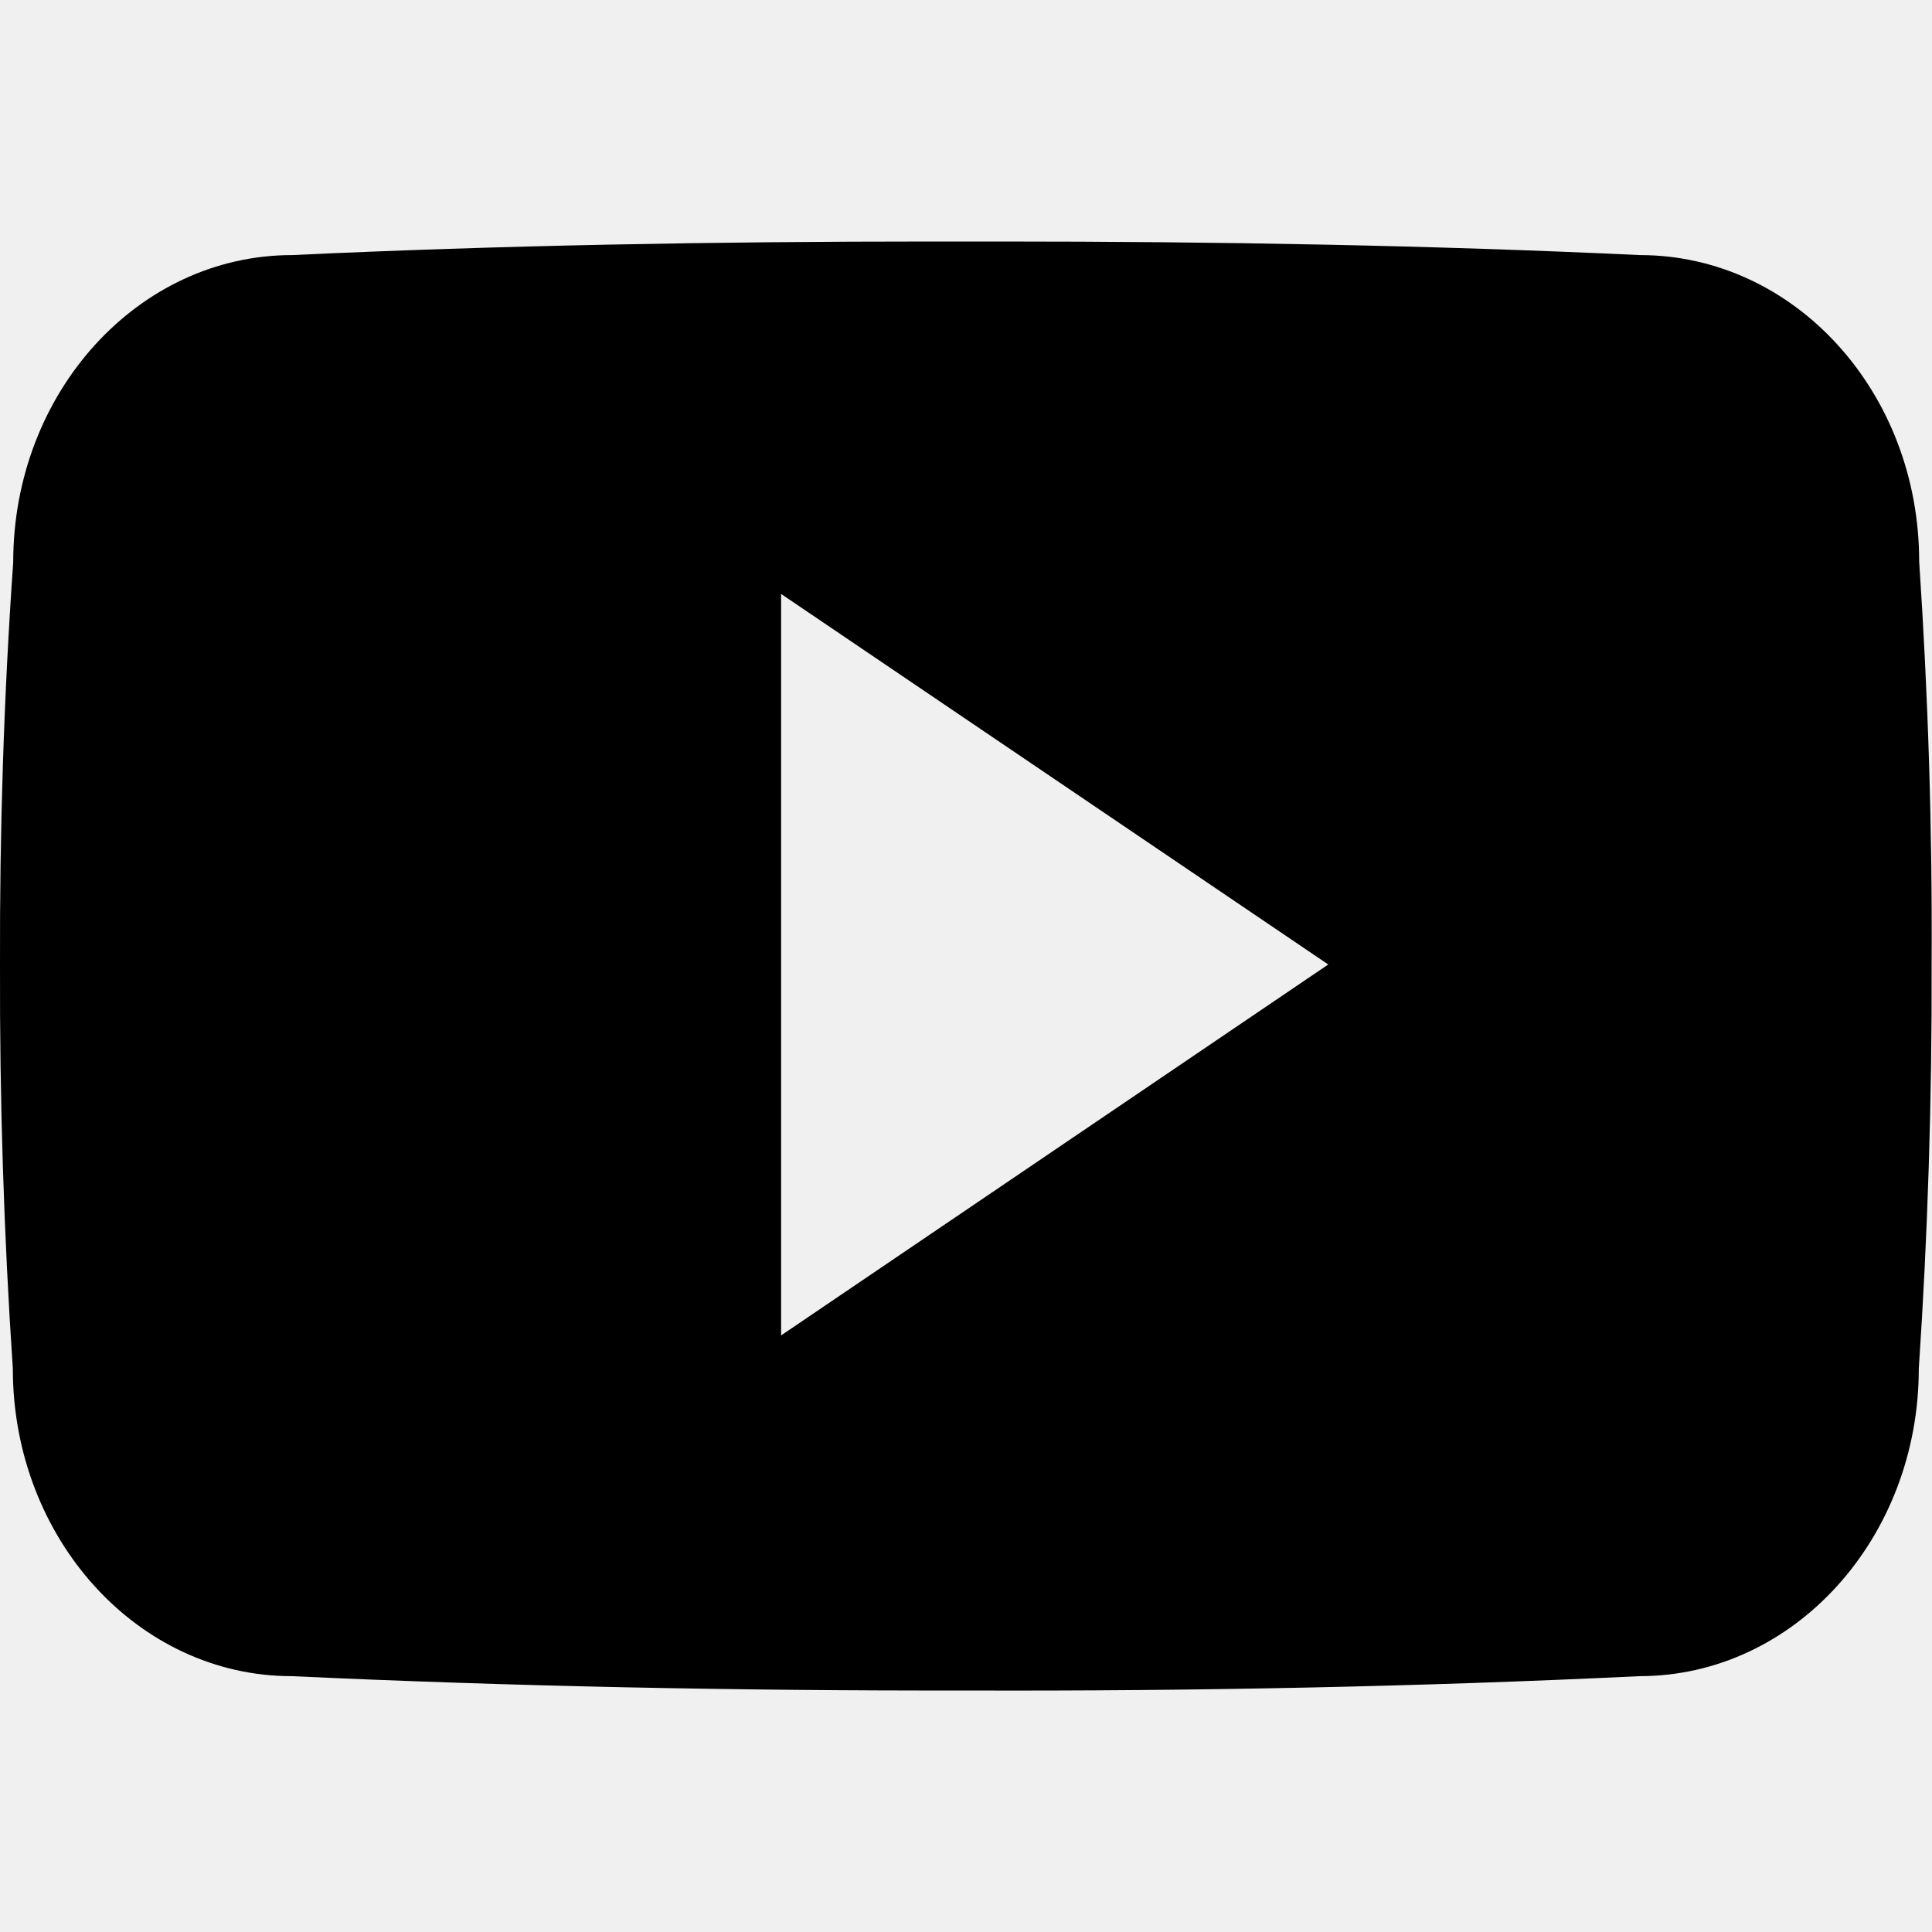
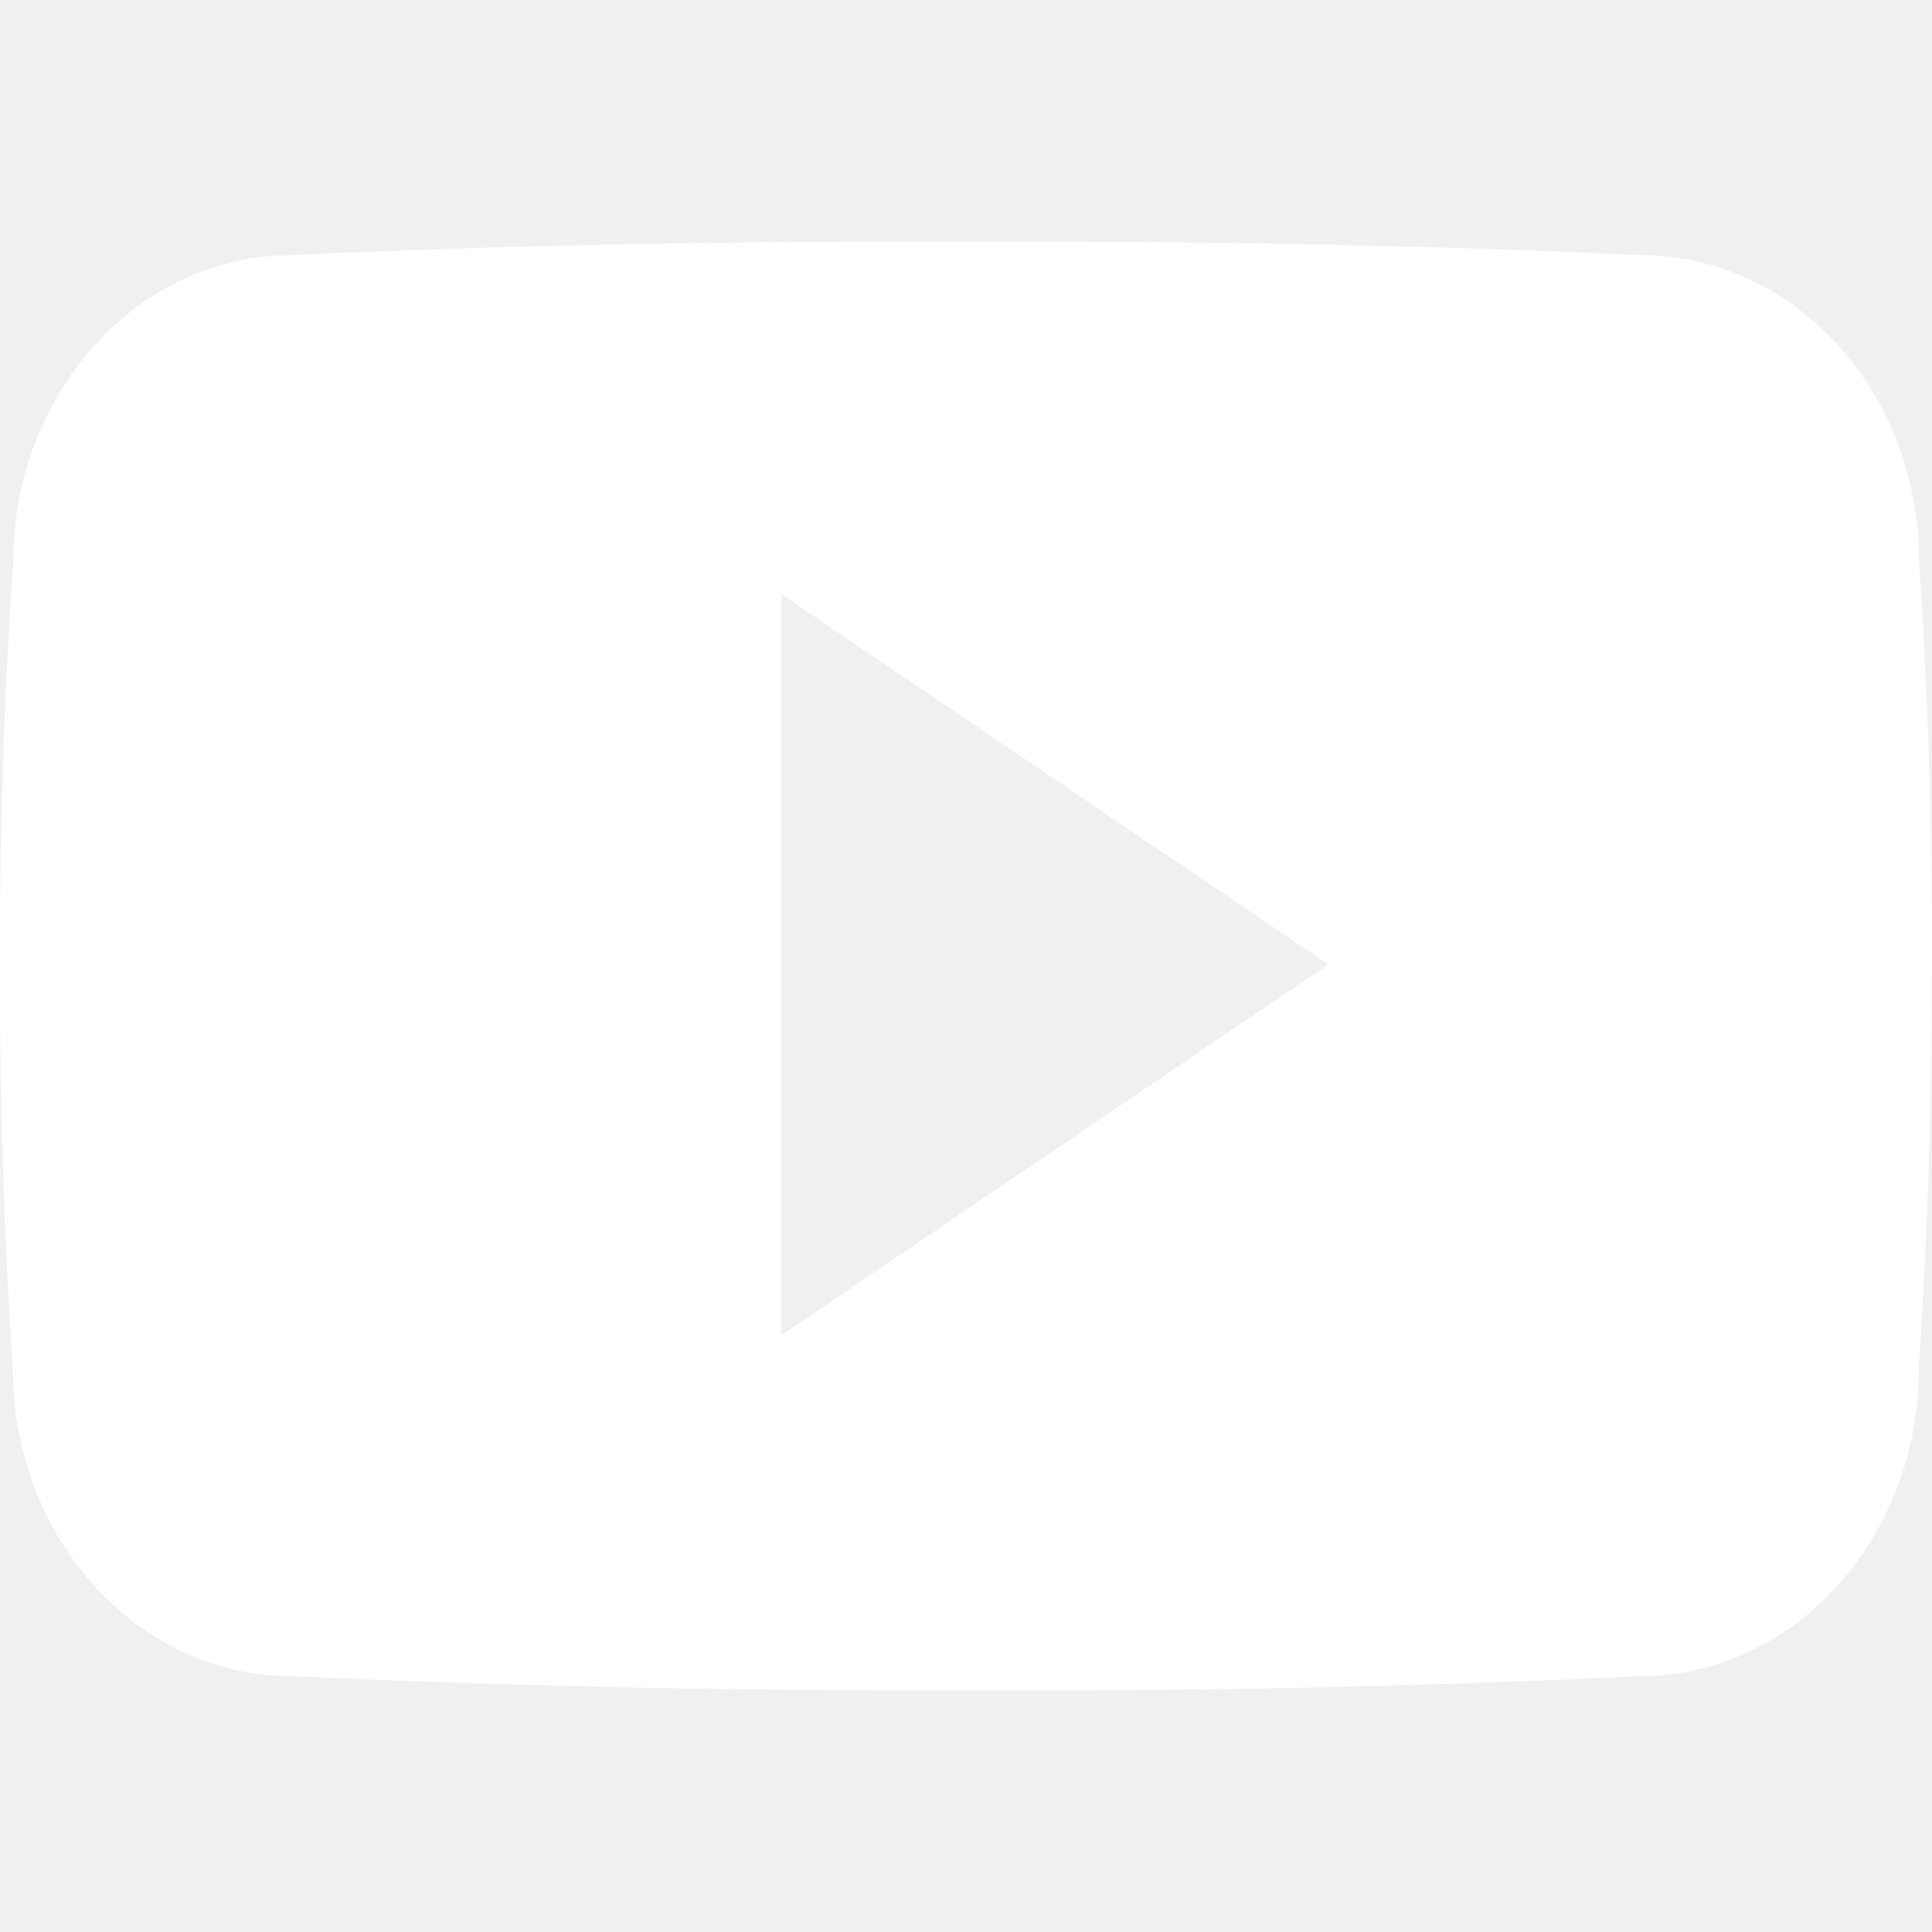
- <svg xmlns="http://www.w3.org/2000/svg" height="512px" id="Layer_1" style="enable-background:new 0 0 512 512;" version="1.1" viewBox="0 0 512 512" width="512px" xml:space="preserve">
+ <svg xmlns="http://www.w3.org/2000/svg" fill="#ffffff" height="512px" id="Layer_1" style="enable-background:new 0 0 512 512;" version="1.1" viewBox="0 0 512 512" width="512px" xml:space="preserve">
  <g>
    <path d="M508.6,148.8c0-45-33.1-81.2-74-81.2C379.2,65,322.7,64,265,64c-3,0-6,0-9,0s-6,0-9,0c-57.6,0-114.2,1-169.6,3.6   c-40.8,0-73.9,36.4-73.9,81.4C1,184.6-0.1,220.2,0,255.8C-0.1,291.4,1,327,3.4,362.7c0,45,33.1,81.5,73.9,81.5   c58.2,2.7,117.9,3.9,178.6,3.8c60.8,0.2,120.3-1,178.6-3.8c40.9,0,74-36.5,74-81.5c2.4-35.7,3.5-71.3,3.4-107   C512.1,220.1,511,184.5,508.6,148.8z M207,353.9V157.4l145,98.2L207,353.9z" />
  </g>
</svg>
